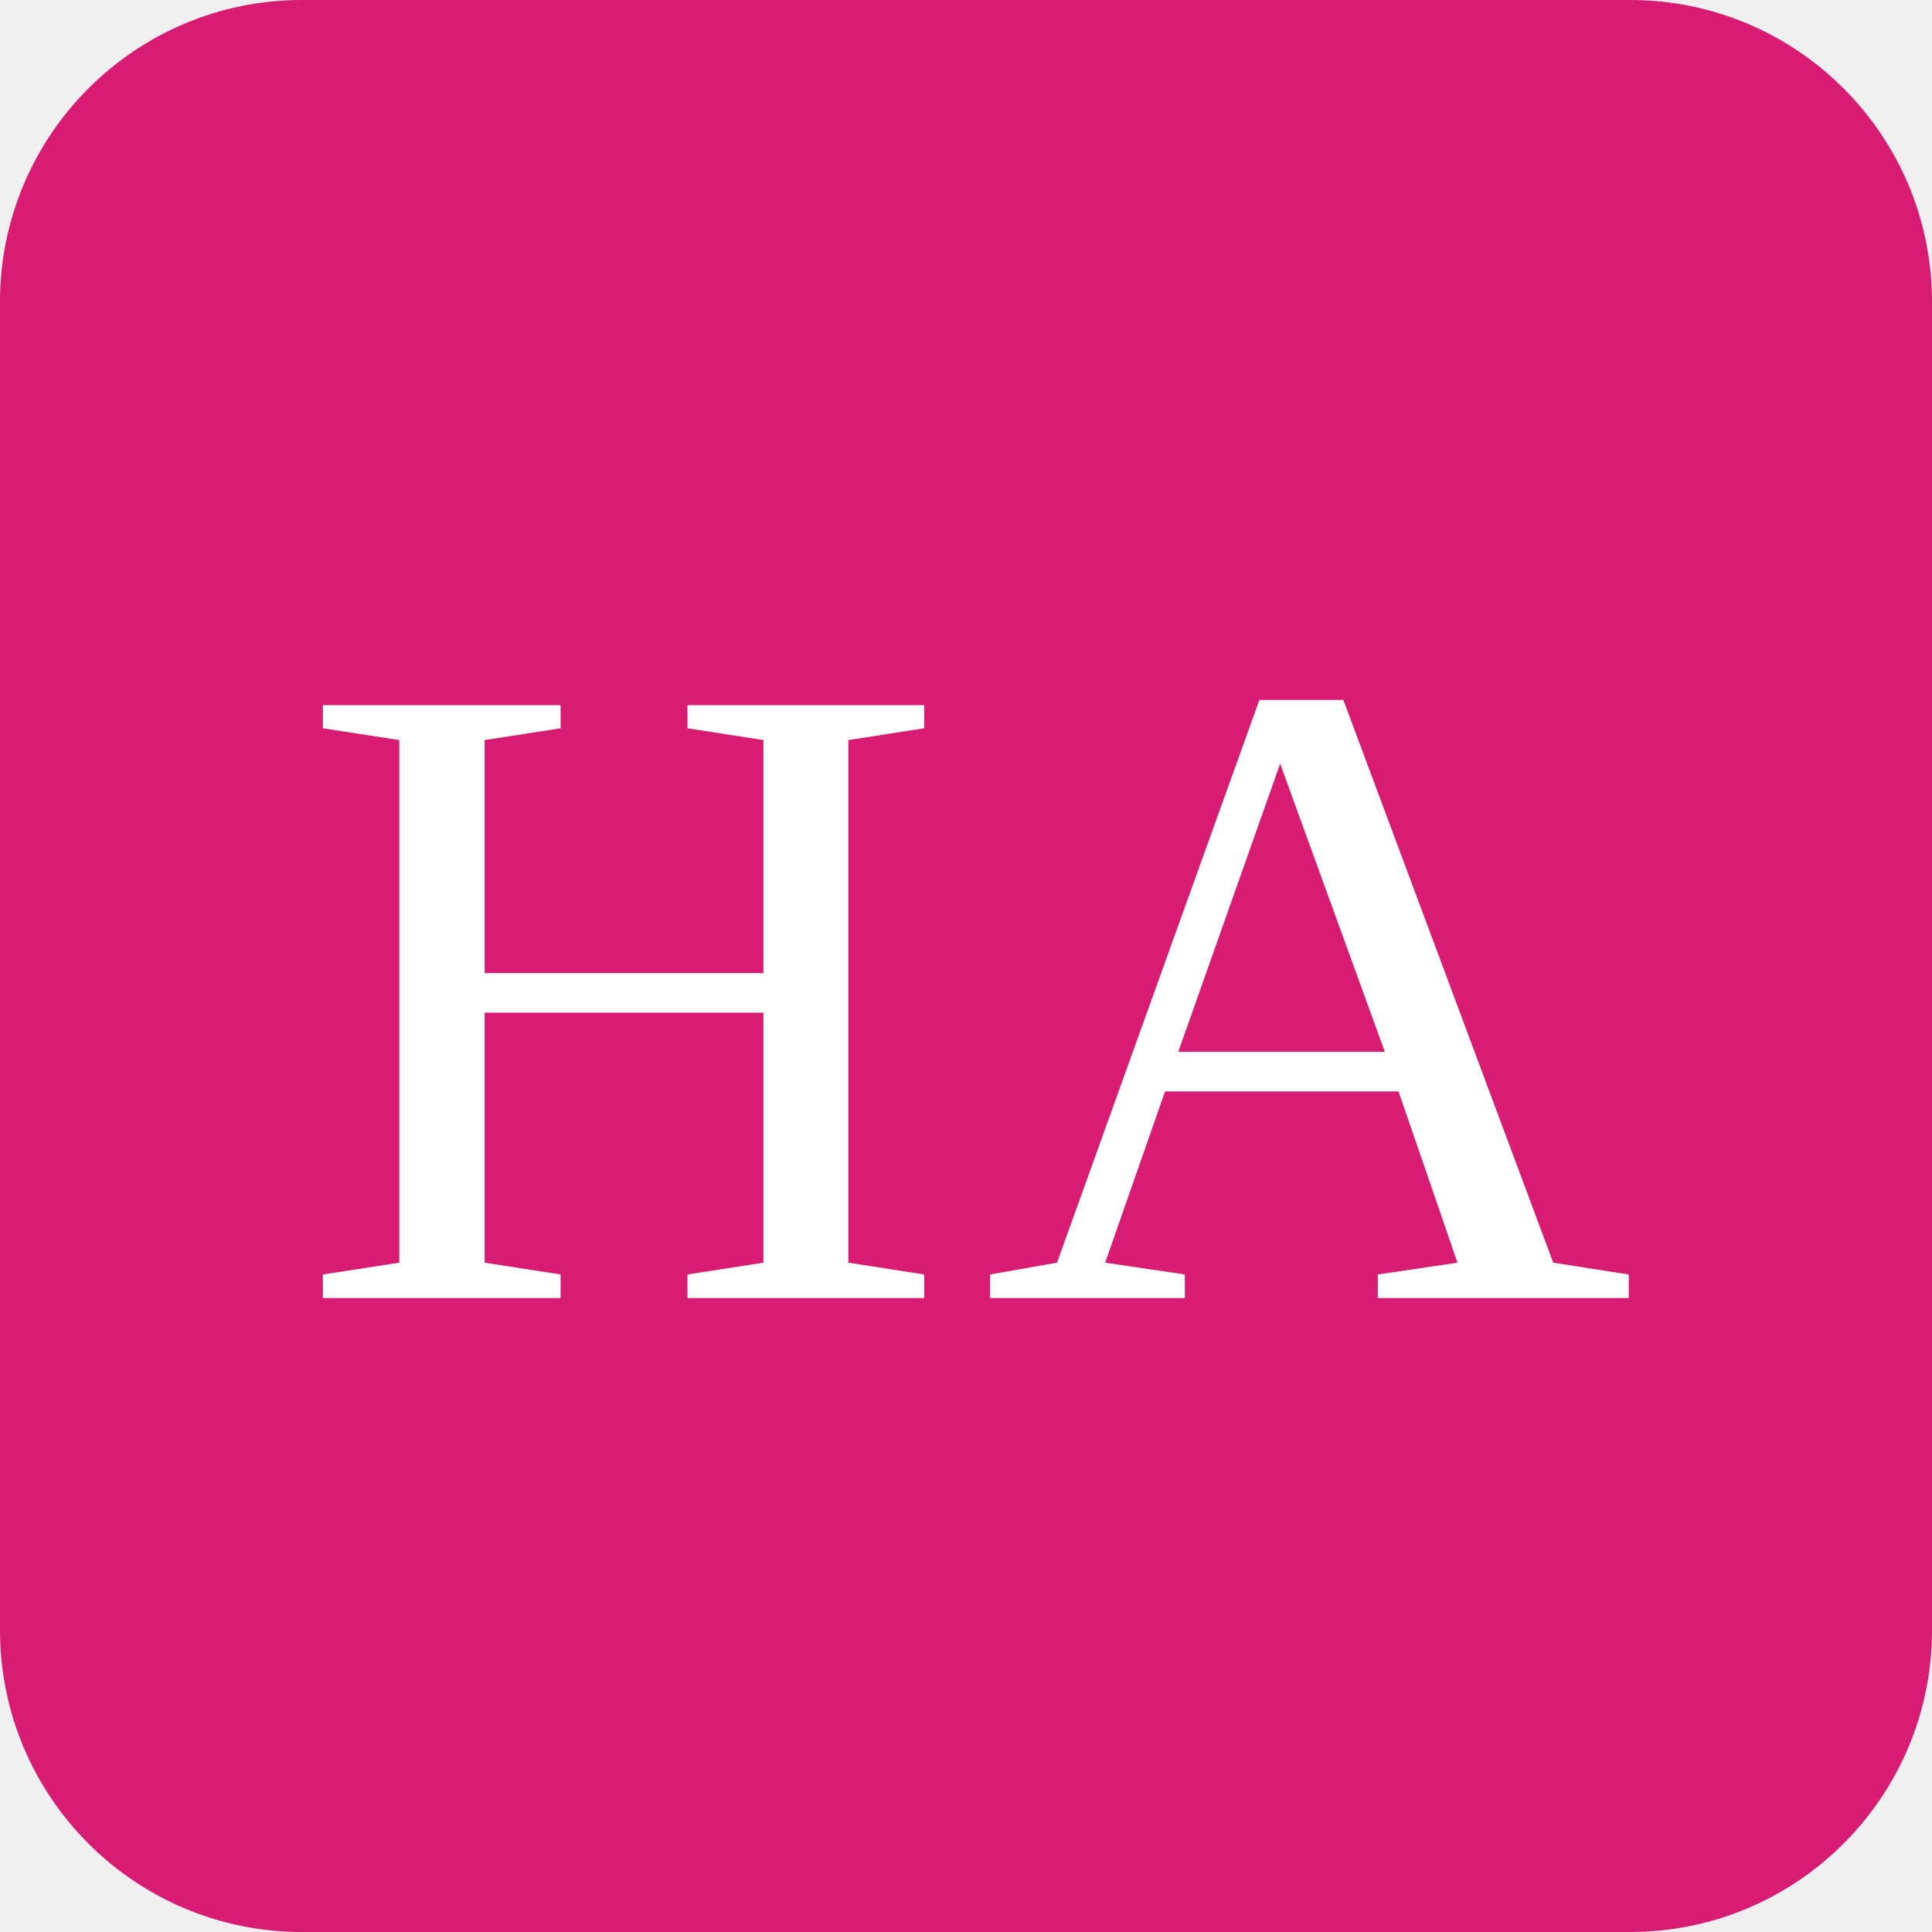
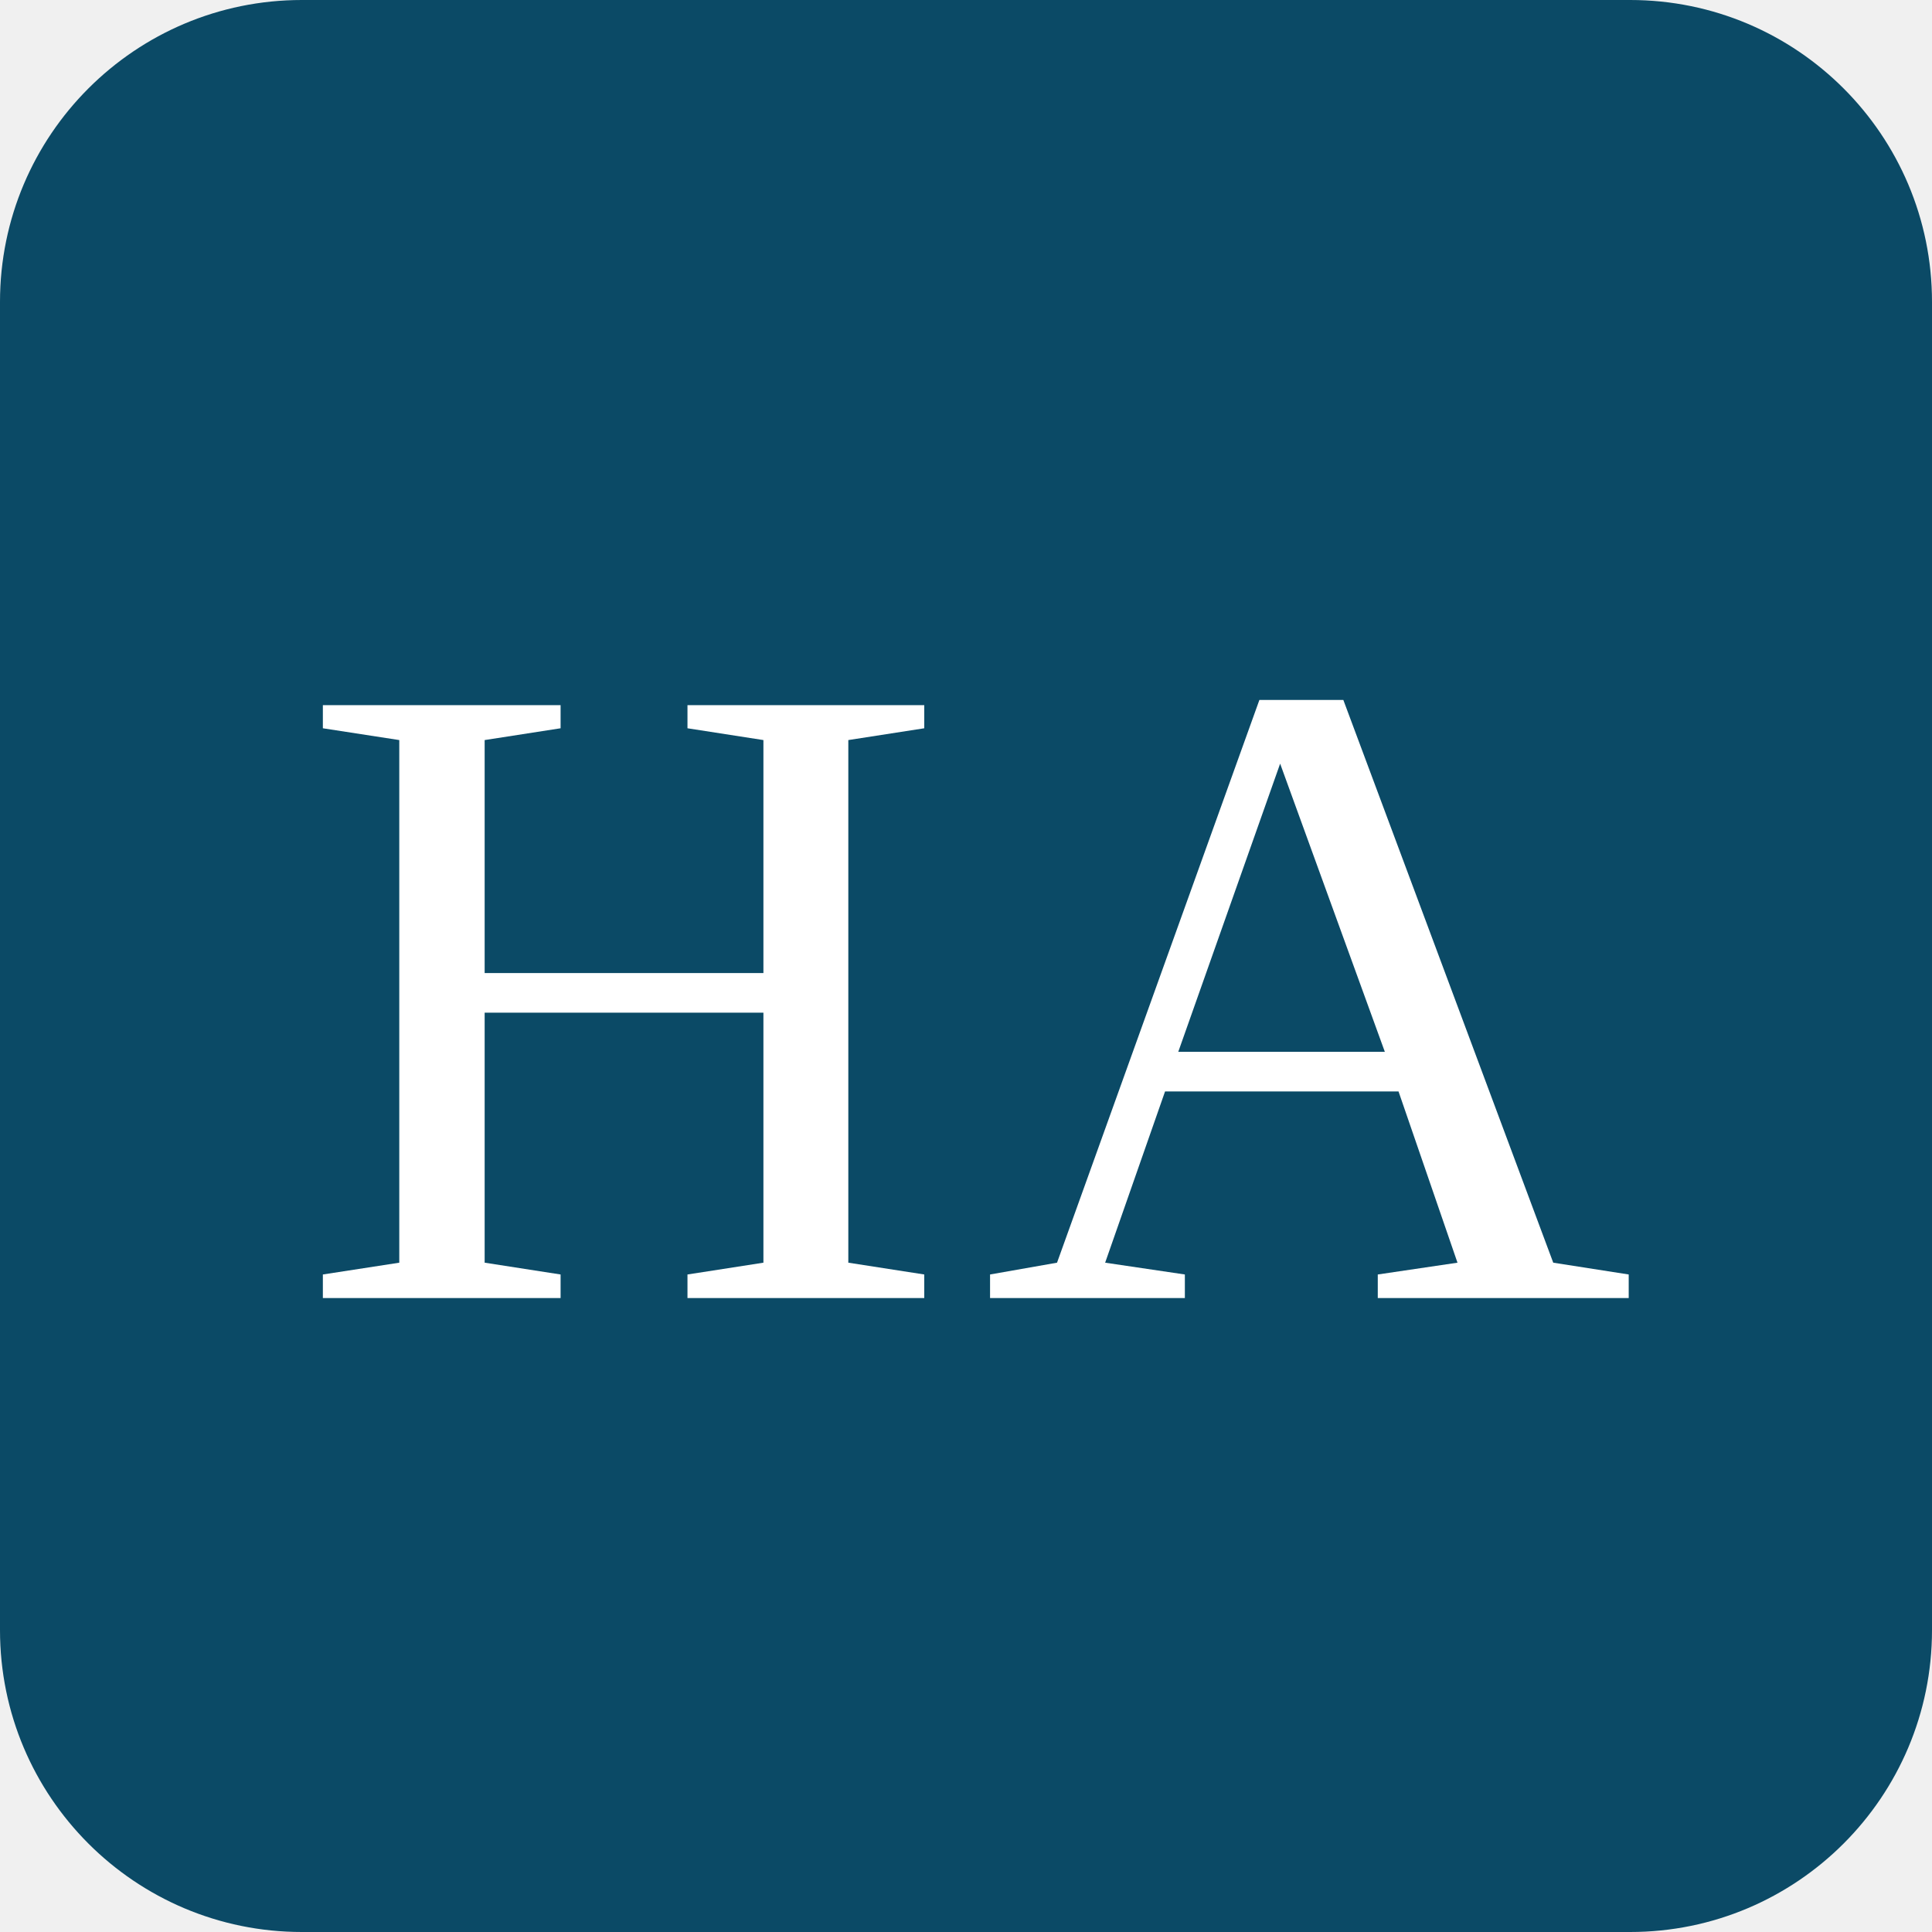
<svg xmlns="http://www.w3.org/2000/svg" viewBox="0 0 64 64">
-   <rect width="64" height="64" rx="10" fill="#d81b73" />
+   <rect width="64" height="64" rx="10" fill="#0b4a66" />
  <text x="32" y="43" text-anchor="middle" font-family="Georgia, 'Times New Roman', serif" font-size="30" fill="#ffffff" letter-spacing="1">HA</text>
</svg>
